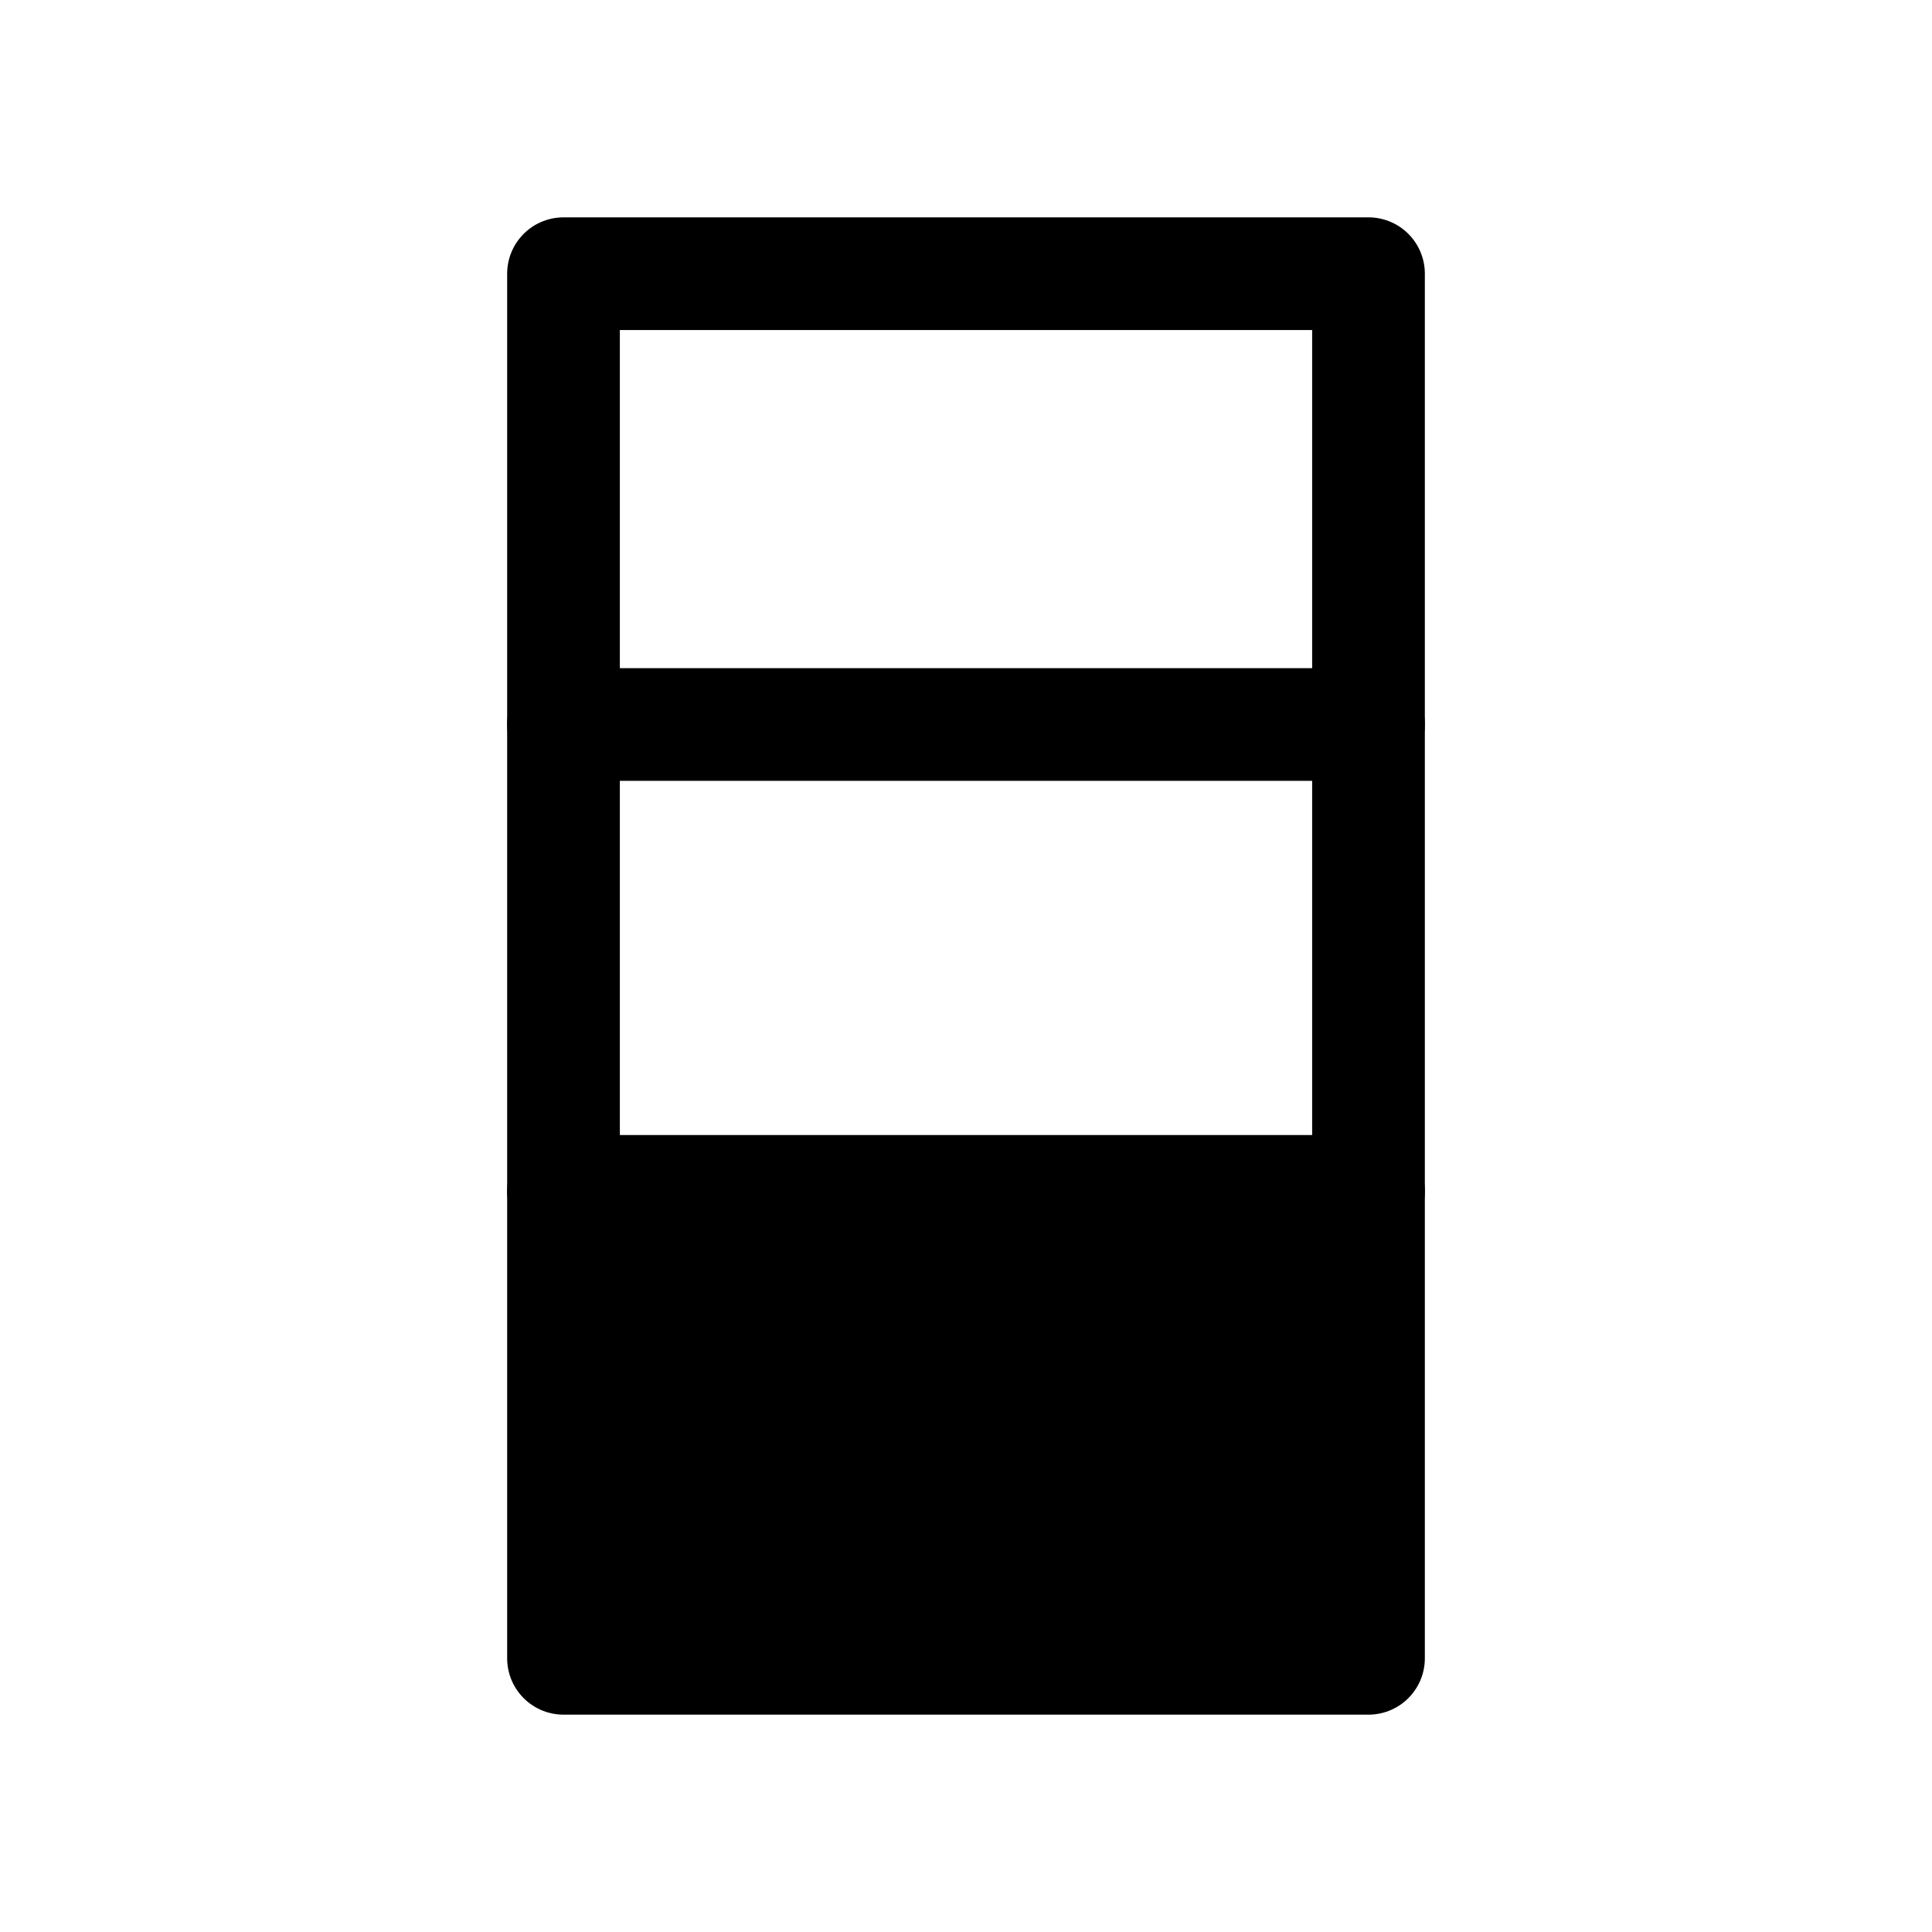
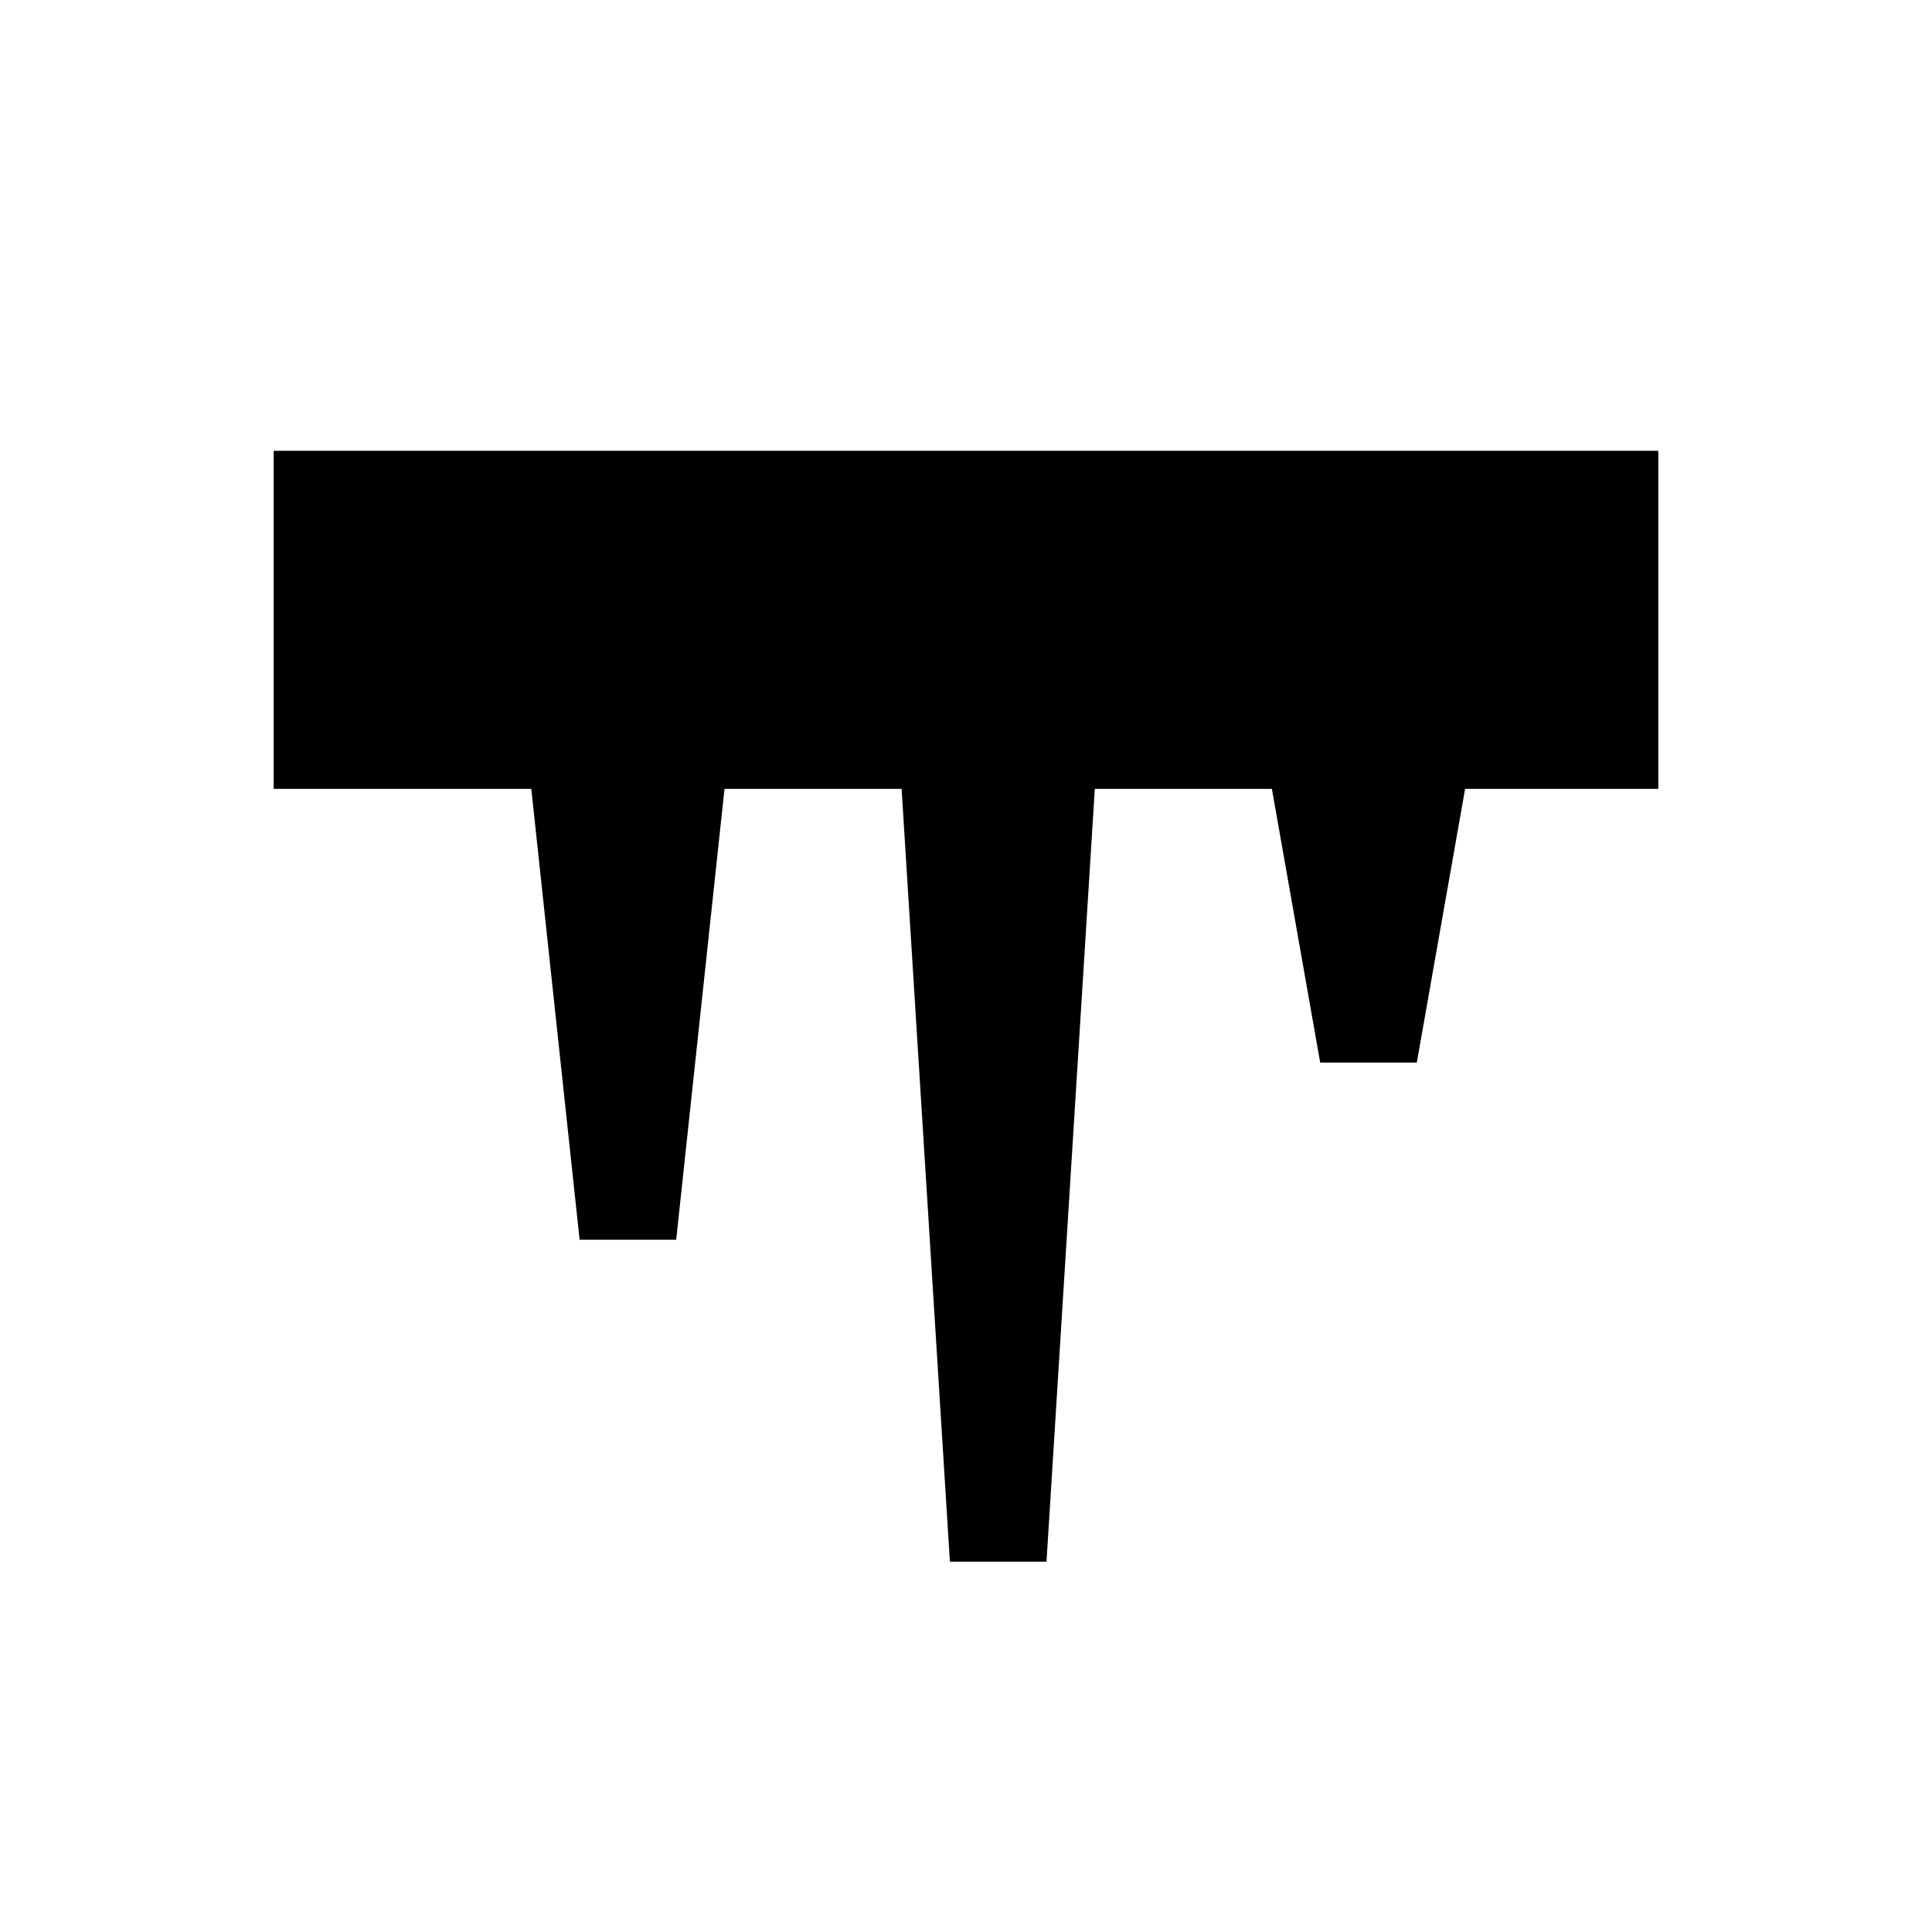
<svg xmlns="http://www.w3.org/2000/svg" viewBox="0 0 24 24" width="24" height="24" fill="none" stroke="currentColor" stroke-width="1.4" stroke-linecap="round" stroke-linejoin="round">
-   <path d="M7,3.4L17,3.4L17,20.6L7,20.6Z" />
-   <path d="M7,9L17,9 M7,14.8L17,14.8" />
-   <path d="M7,14.8L17,14.8L17,20.6L7,20.6Z" fill="currentColor" stroke="none" />
+   <path d="M3.4,5.6L20.6,5.6L20.6,9.8L3.4,9.8Z M6.6,9.8L9,9.8L8.4,15.4L7.2,15.4Z M11.2,9.8L13.6,9.8L13,19.4L11.8,19.4Z M15.8,9.8L18.2,9.8L17.6,13.2L16.4,13.2Z" fill="currentColor" stroke="none" />
</svg>
